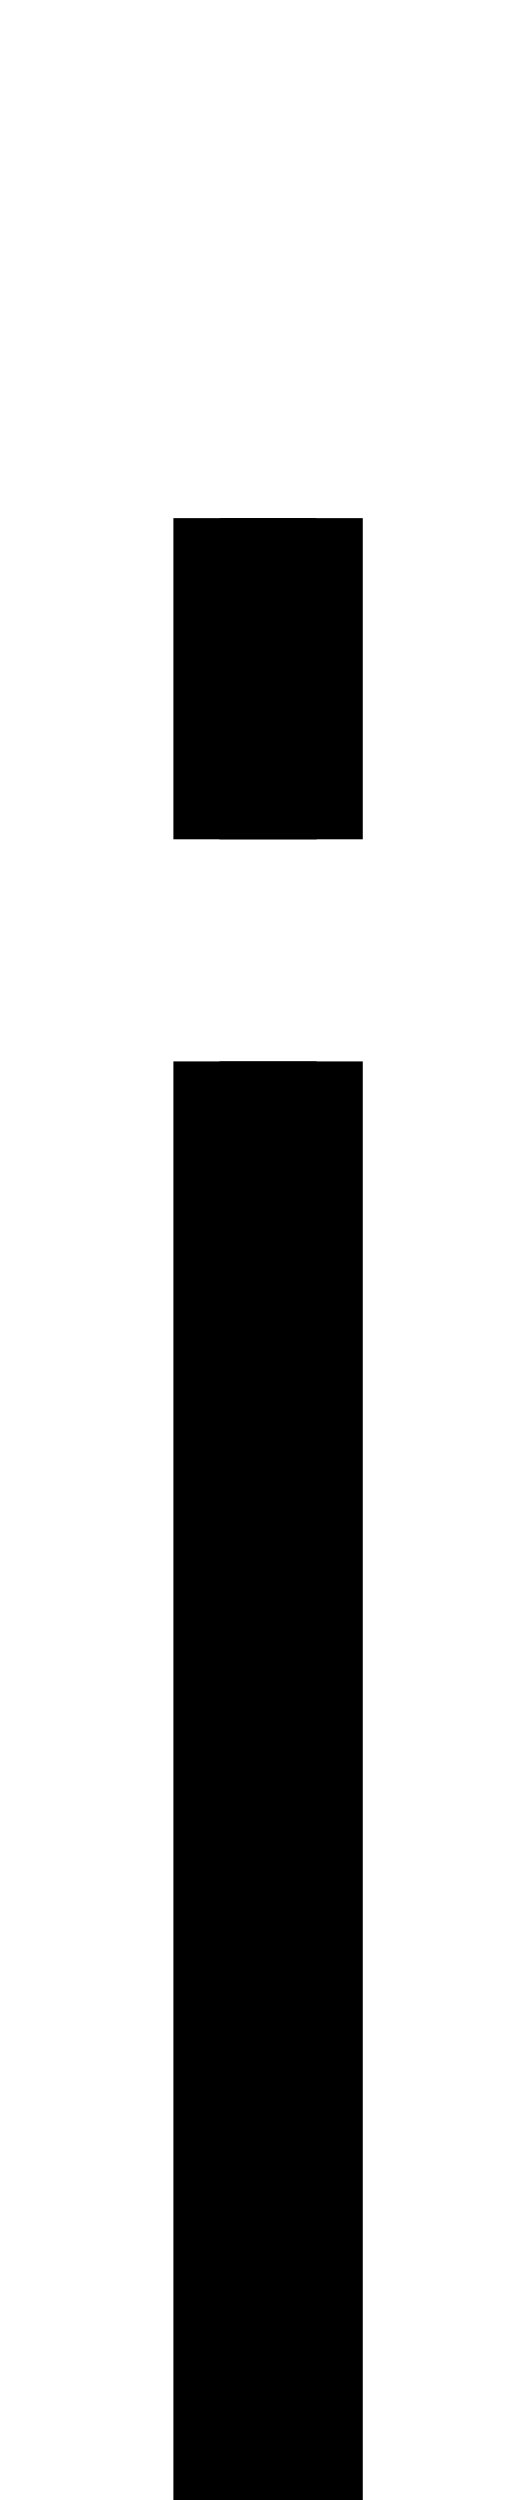
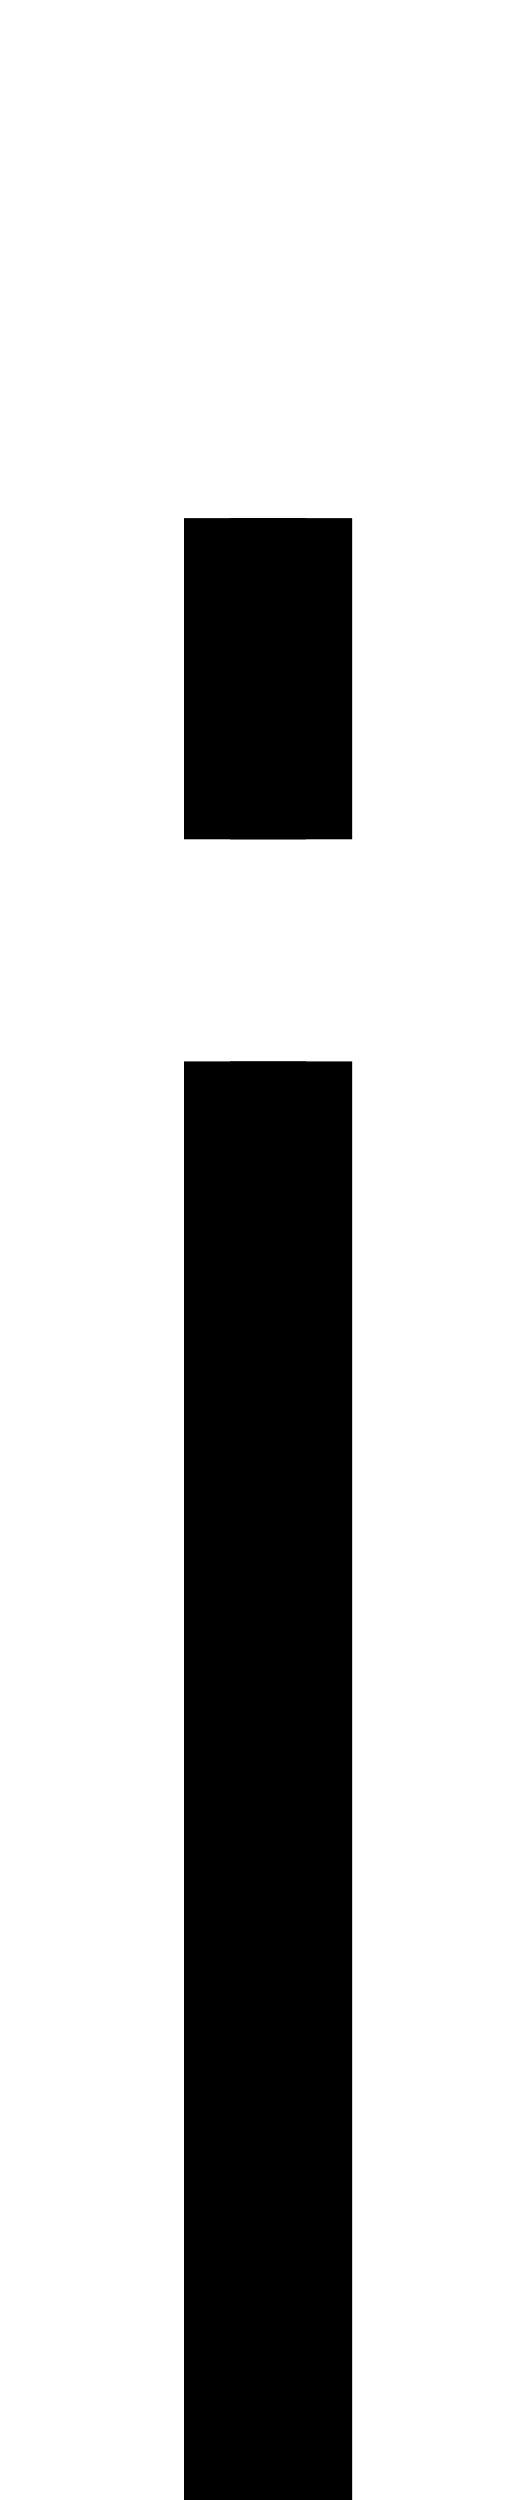
<svg xmlns="http://www.w3.org/2000/svg" version="1.1" viewBox="0 -288 432 2048" id="svg6" width="432" height="2048">
  <defs id="defs10" />
  <g id="layer1" style="display:none">
    <g transform="matrix(1,0,0,-1,0,1760)" id="g4" style="fill:#b3b3b3">
      <path d="M 144,0 V 1176 H 296 V 0 Z m 0,1360 v 264 h 152 v -264 z" id="path2" style="fill:#b3b3b3" />
    </g>
  </g>
  <g id="layer2">
-     <path style="display:inline;fill:none;fill-rule:evenodd;stroke:#000000;stroke-width:117.36;stroke-linecap:butt;stroke-linejoin:miter;stroke-miterlimit:4;stroke-dasharray:none;stroke-opacity:1" d="M 238.5,1760.611 V 581.508" id="path5236-3-9-6" class="int" />
-     <path style="display:inline;fill:none;fill-rule:evenodd;stroke:#000000;stroke-width:117.36;stroke-linecap:butt;stroke-linejoin:miter;stroke-miterlimit:4;stroke-dasharray:none;stroke-opacity:1" d="m 200.731,1760.611 c 0,-0.314 0,-786.068 0,-1179.103" id="path5236-7-5-3-1" class="ext" />
-     <path style="display:inline;fill:none;fill-rule:evenodd;stroke:#000000;stroke-width:117.36;stroke-linecap:butt;stroke-linejoin:miter;stroke-miterlimit:4;stroke-dasharray:none;stroke-opacity:1" d="M 238.5,399.563 V 136.46" id="path5236-3-9-6-3" class="int" />
-     <path style="display:inline;fill:none;fill-rule:evenodd;stroke:#000000;stroke-width:117.36;stroke-linecap:butt;stroke-linejoin:miter;stroke-miterlimit:4;stroke-dasharray:none;stroke-opacity:1" d="M 200.731,399.563 V 136.46" id="path5236-7-5-3-1-6" class="ext" />
+     <path style="display:inline;fill:none;fill-rule:evenodd;stroke:#000000;stroke-width:100;stroke-linecap:butt;stroke-linejoin:miter;stroke-miterlimit:4;stroke-dasharray:none;stroke-opacity:1" d="M 238.5,1760.611 V 581.508" id="path5236-3-9-6" class="int" />
+     <path style="display:inline;fill:none;fill-rule:evenodd;stroke:#000000;stroke-width:100;stroke-linecap:butt;stroke-linejoin:miter;stroke-miterlimit:4;stroke-dasharray:none;stroke-opacity:1" d="m 200.731,1760.611 c 0,-0.314 0,-786.068 0,-1179.103" id="path5236-7-5-3-1" class="ext" />
+     <path style="display:inline;fill:none;fill-rule:evenodd;stroke:#000000;stroke-width:100;stroke-linecap:butt;stroke-linejoin:miter;stroke-miterlimit:4;stroke-dasharray:none;stroke-opacity:1" d="M 238.5,399.563 V 136.46" id="path5236-3-9-6-3" class="int" />
+     <path style="display:inline;fill:none;fill-rule:evenodd;stroke:#000000;stroke-width:100;stroke-linecap:butt;stroke-linejoin:miter;stroke-miterlimit:4;stroke-dasharray:none;stroke-opacity:1" d="M 200.731,399.563 V 136.46" id="path5236-7-5-3-1-6" class="ext" />
  </g>
</svg>
